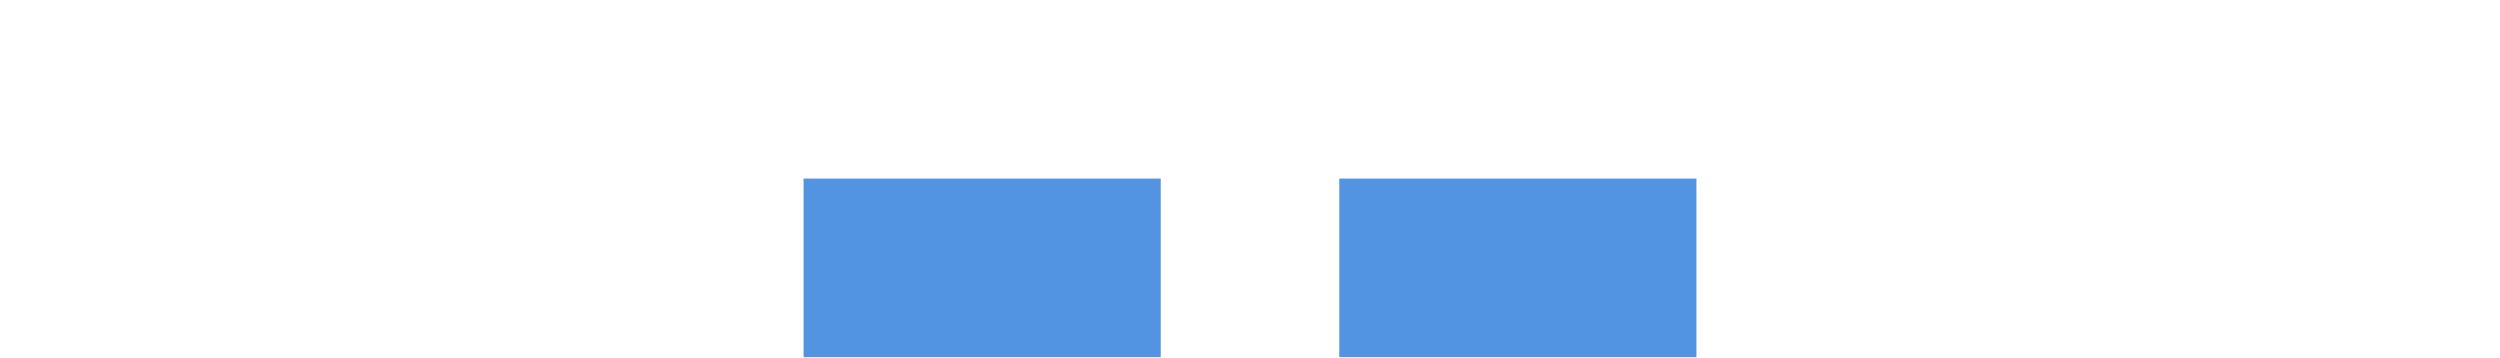
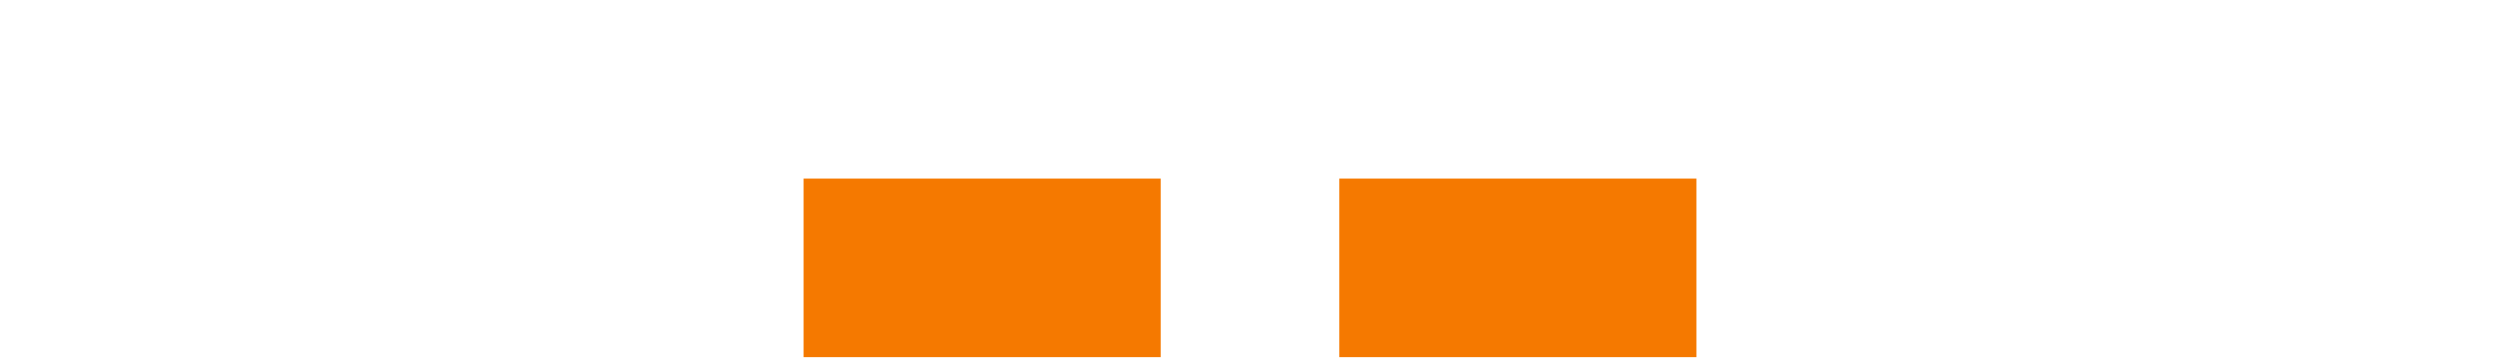
<svg xmlns="http://www.w3.org/2000/svg" xmlns:ns1="http://www.openswatchbook.org/uri/2009/osb" xmlns:xlink="http://www.w3.org/1999/xlink" width="28" height="4" id="svg11300" version="1.0" style="display:inline;enable-background:new">
  <defs id="defs3">
    <linearGradient id="selected_bg_color" ns1:paint="solid">
-       <stop style="stop-color:#5294e2;stop-opacity:1;" offset="0" id="stop4138" />
+       <stop style="stop-color:#f57900;stop-opacity:1;" offset="0" id="stop4138" />
    </linearGradient>
    <linearGradient xlink:href="#selected_bg_color" id="linearGradient4140" x1="11" y1="298" x2="11" y2="300" gradientUnits="userSpaceOnUse" />
  </defs>
  <g style="display:inline" id="layer1" transform="translate(0,-296)">
    <rect style="opacity:1;fill:url(#linearGradient4140);fill-opacity:1;stroke:none" id="rect4270-9" width="4" height="2" x="9" y="298" />
    <rect y="298" x="15" height="2" width="4" id="rect4239" style="opacity:1;fill:url(#selected_bg_color);fill-opacity:1;stroke:none" />
  </g>
</svg>
